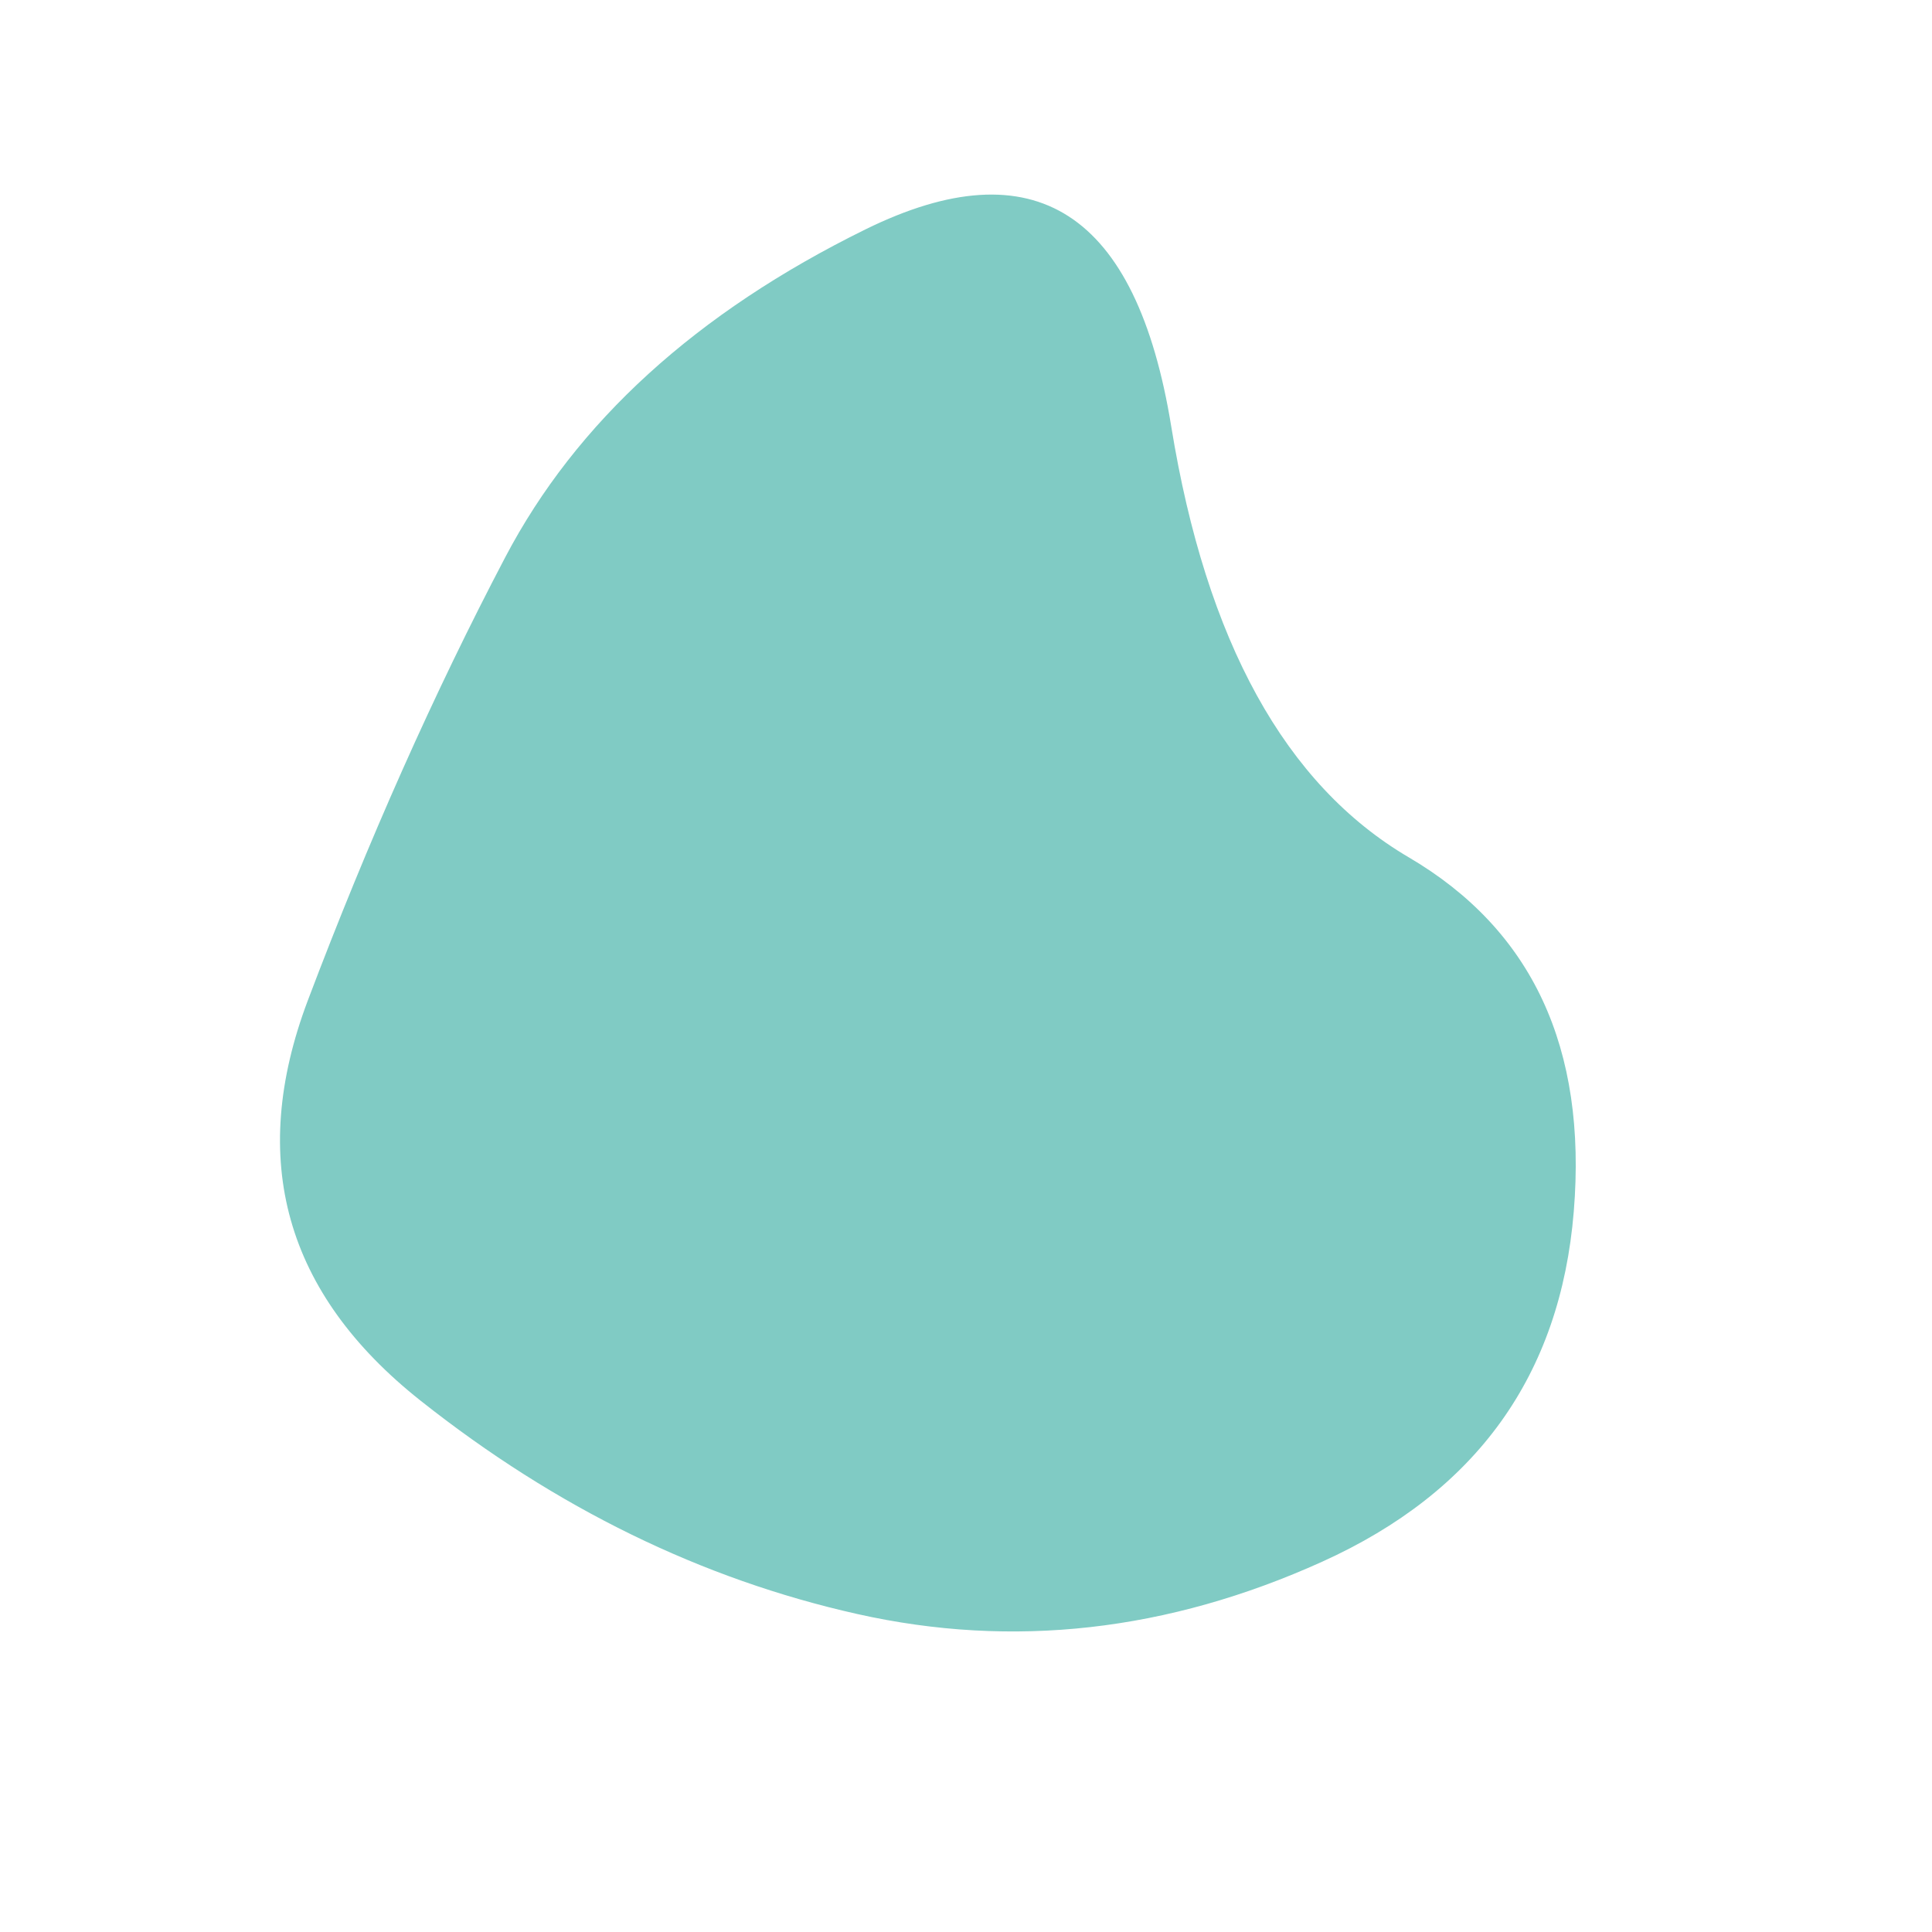
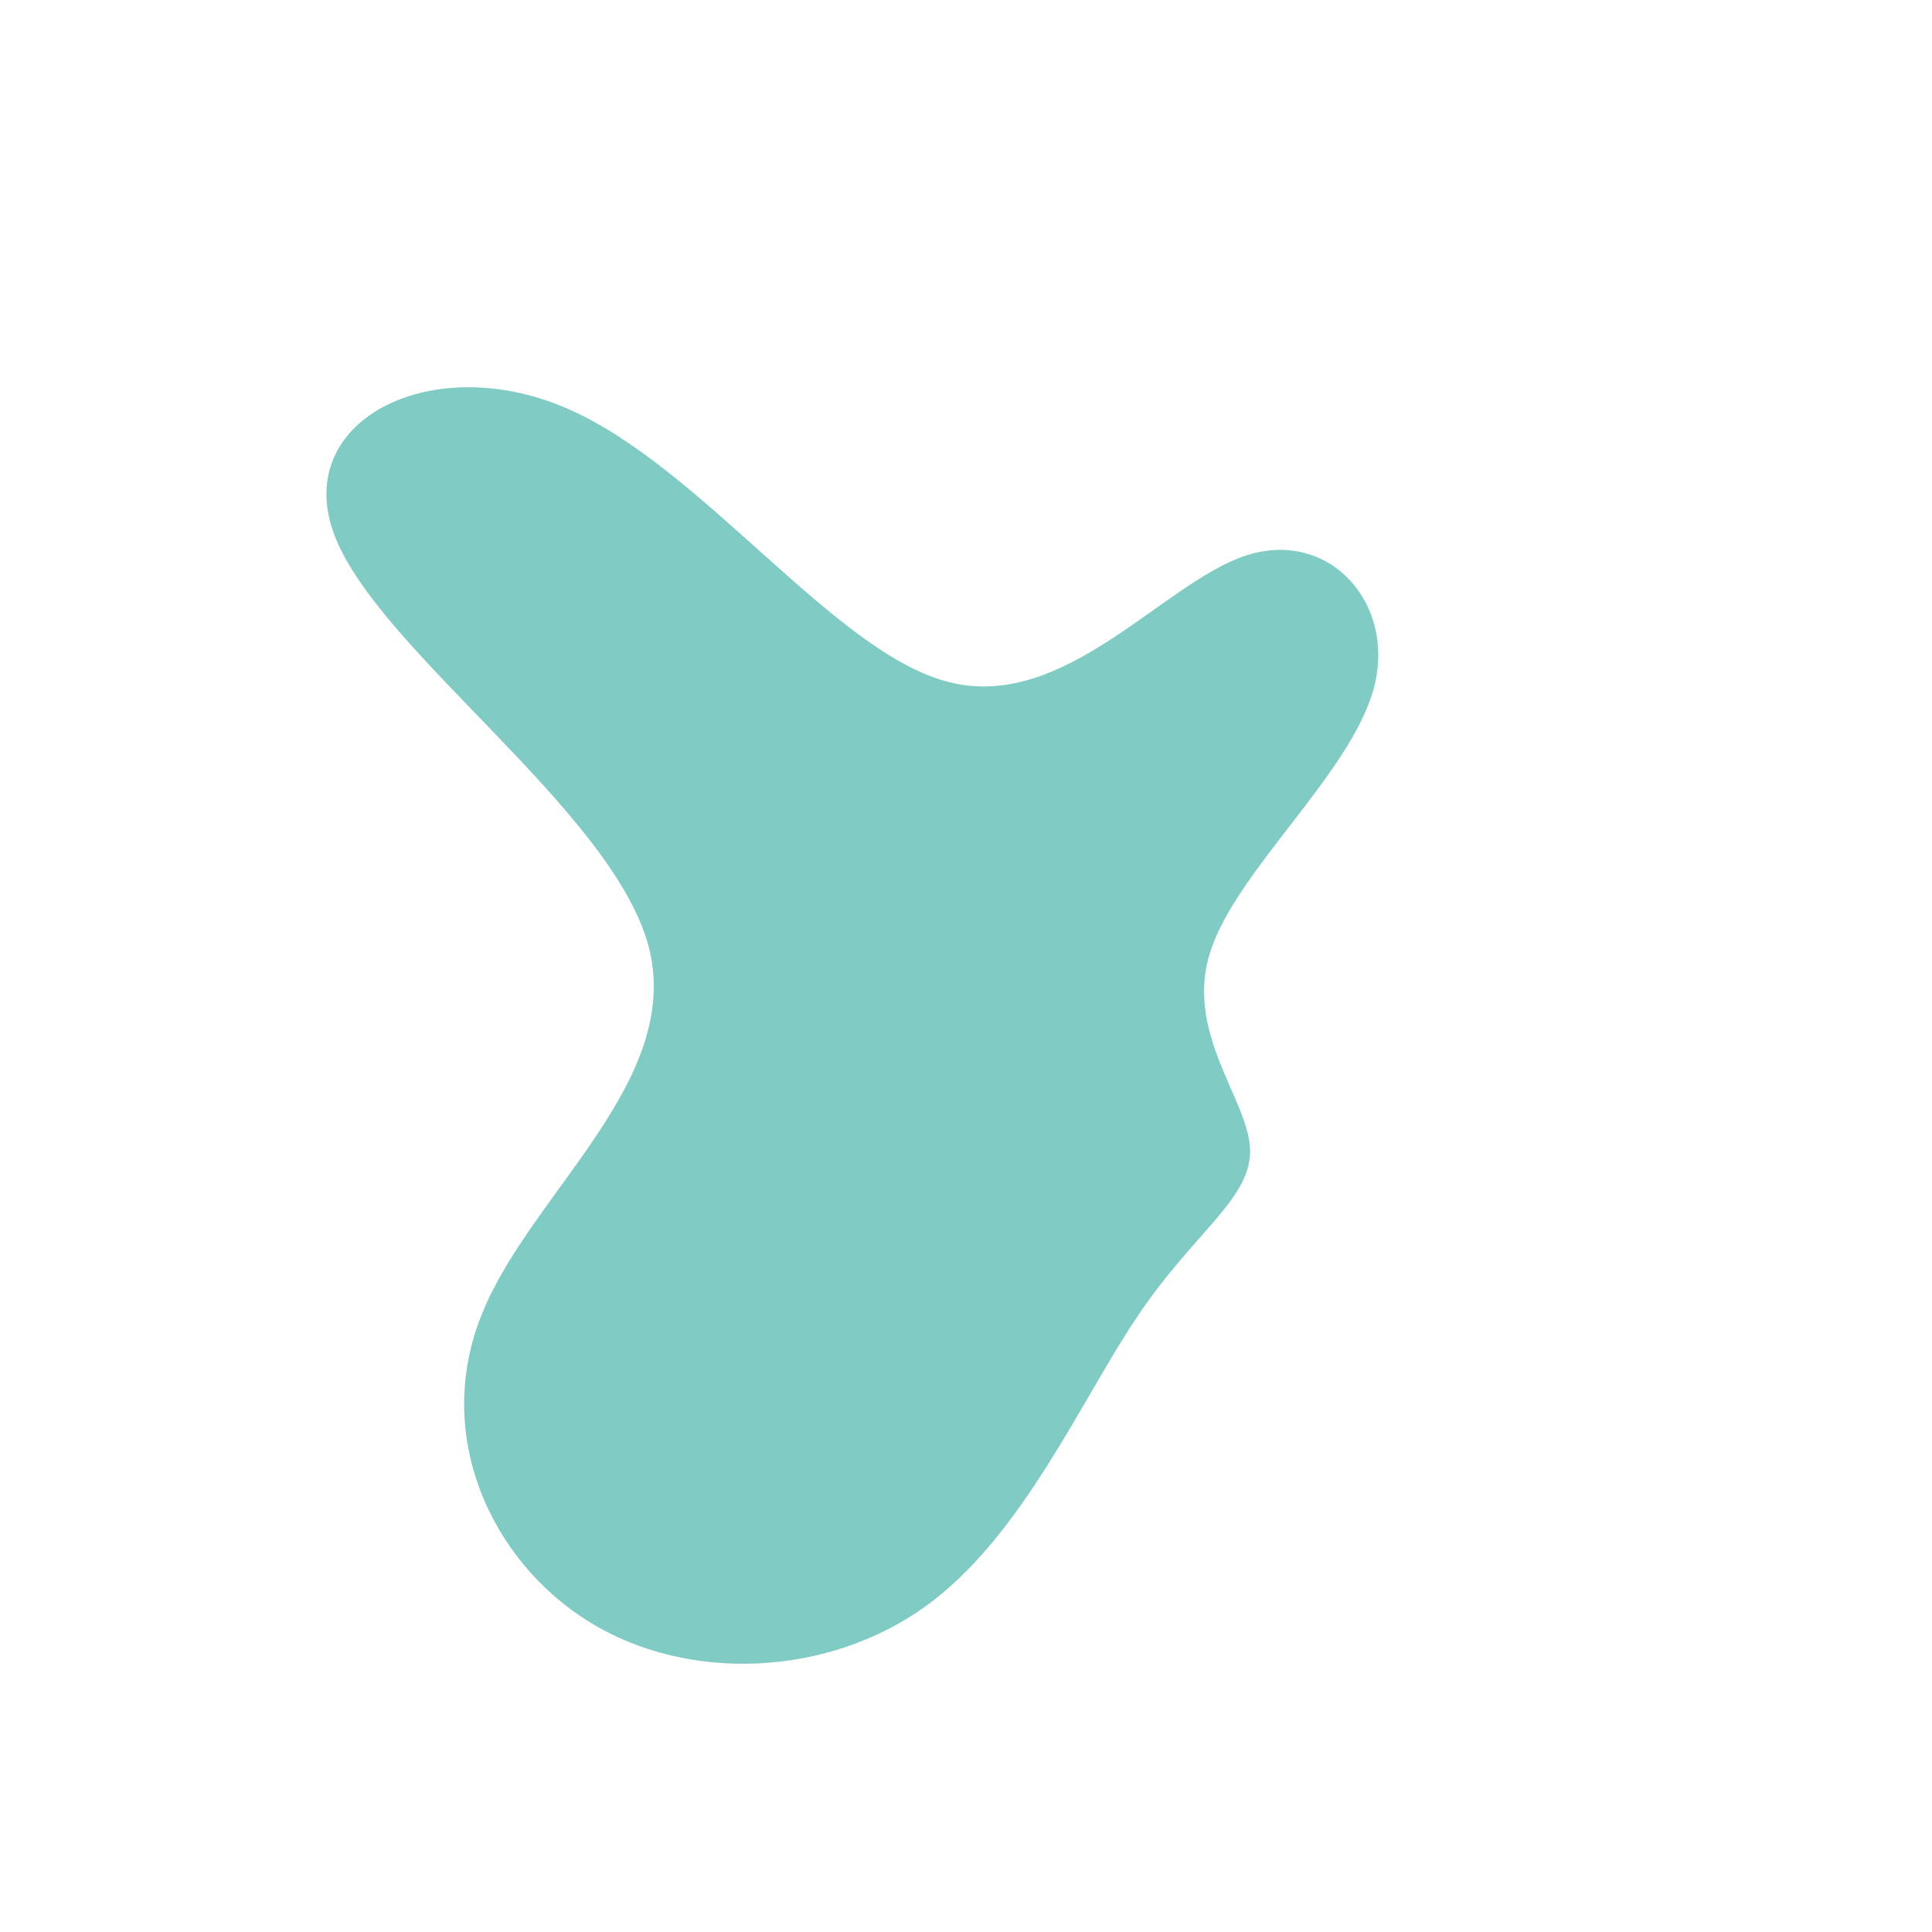
- <svg xmlns="http://www.w3.org/2000/svg" id="10015.io" viewBox="0 0 480 480">
-   <path fill="#80CBC4" d="M391,301Q386,362,328.5,388Q271,414,213,401Q155,388,104.5,348Q54,308,76.5,248.5Q99,189,125.5,138.5Q152,88,215,57Q278,26,291,106Q304,186,350,213Q396,240,391,301Z" />
+ <svg xmlns="http://www.w3.org/2000/svg" viewBox="0 0 200 200">
+   <path fill="#80CBC4" d="M29,-42.5C37.6,-45.3,44.6,-37.5,42.2,-28.7C39.8,-19.9,28,-9.9,25.3,-1.5C22.6,6.8,29.1,13.7,29.4,18.8C29.7,24,23.7,27.4,17.8,36.2C11.9,44.9,5.9,59,-4.2,66.3C-14.4,73.6,-28.8,74.2,-39,67.9C-49.2,61.6,-55.2,48.5,-50.1,36C-45.1,23.5,-29.1,11.8,-32.9,-2.2C-36.8,-16.2,-60.6,-32.5,-65.3,-44.4C-70,-56.3,-55.6,-63.8,-41.5,-57.8C-27.5,-51.9,-13.7,-32.4,-1.8,-29.4C10.2,-26.3,20.4,-39.7,29,-42.5Z" transform="translate(100 100)" />
</svg>
